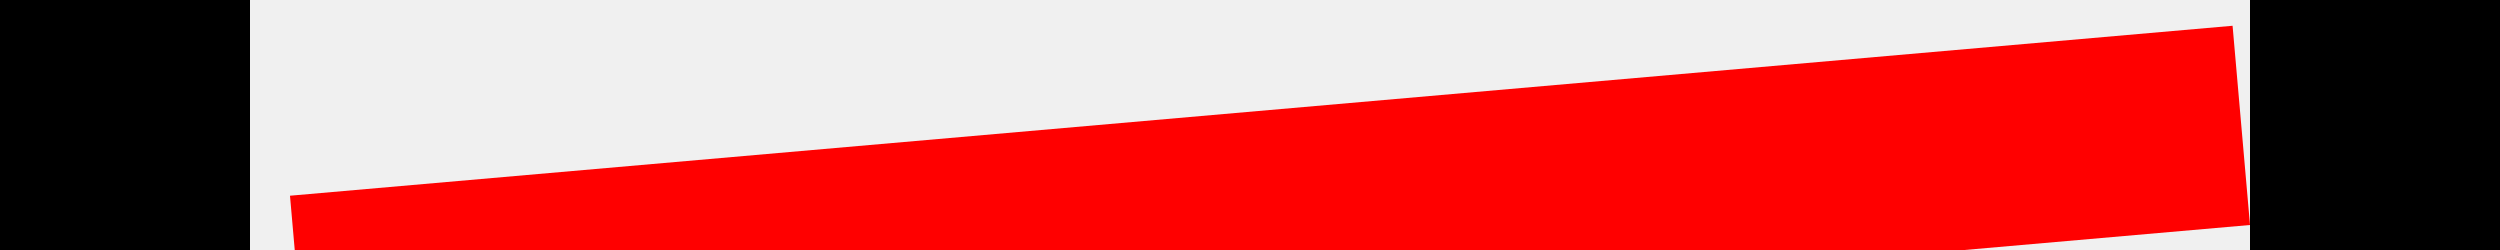
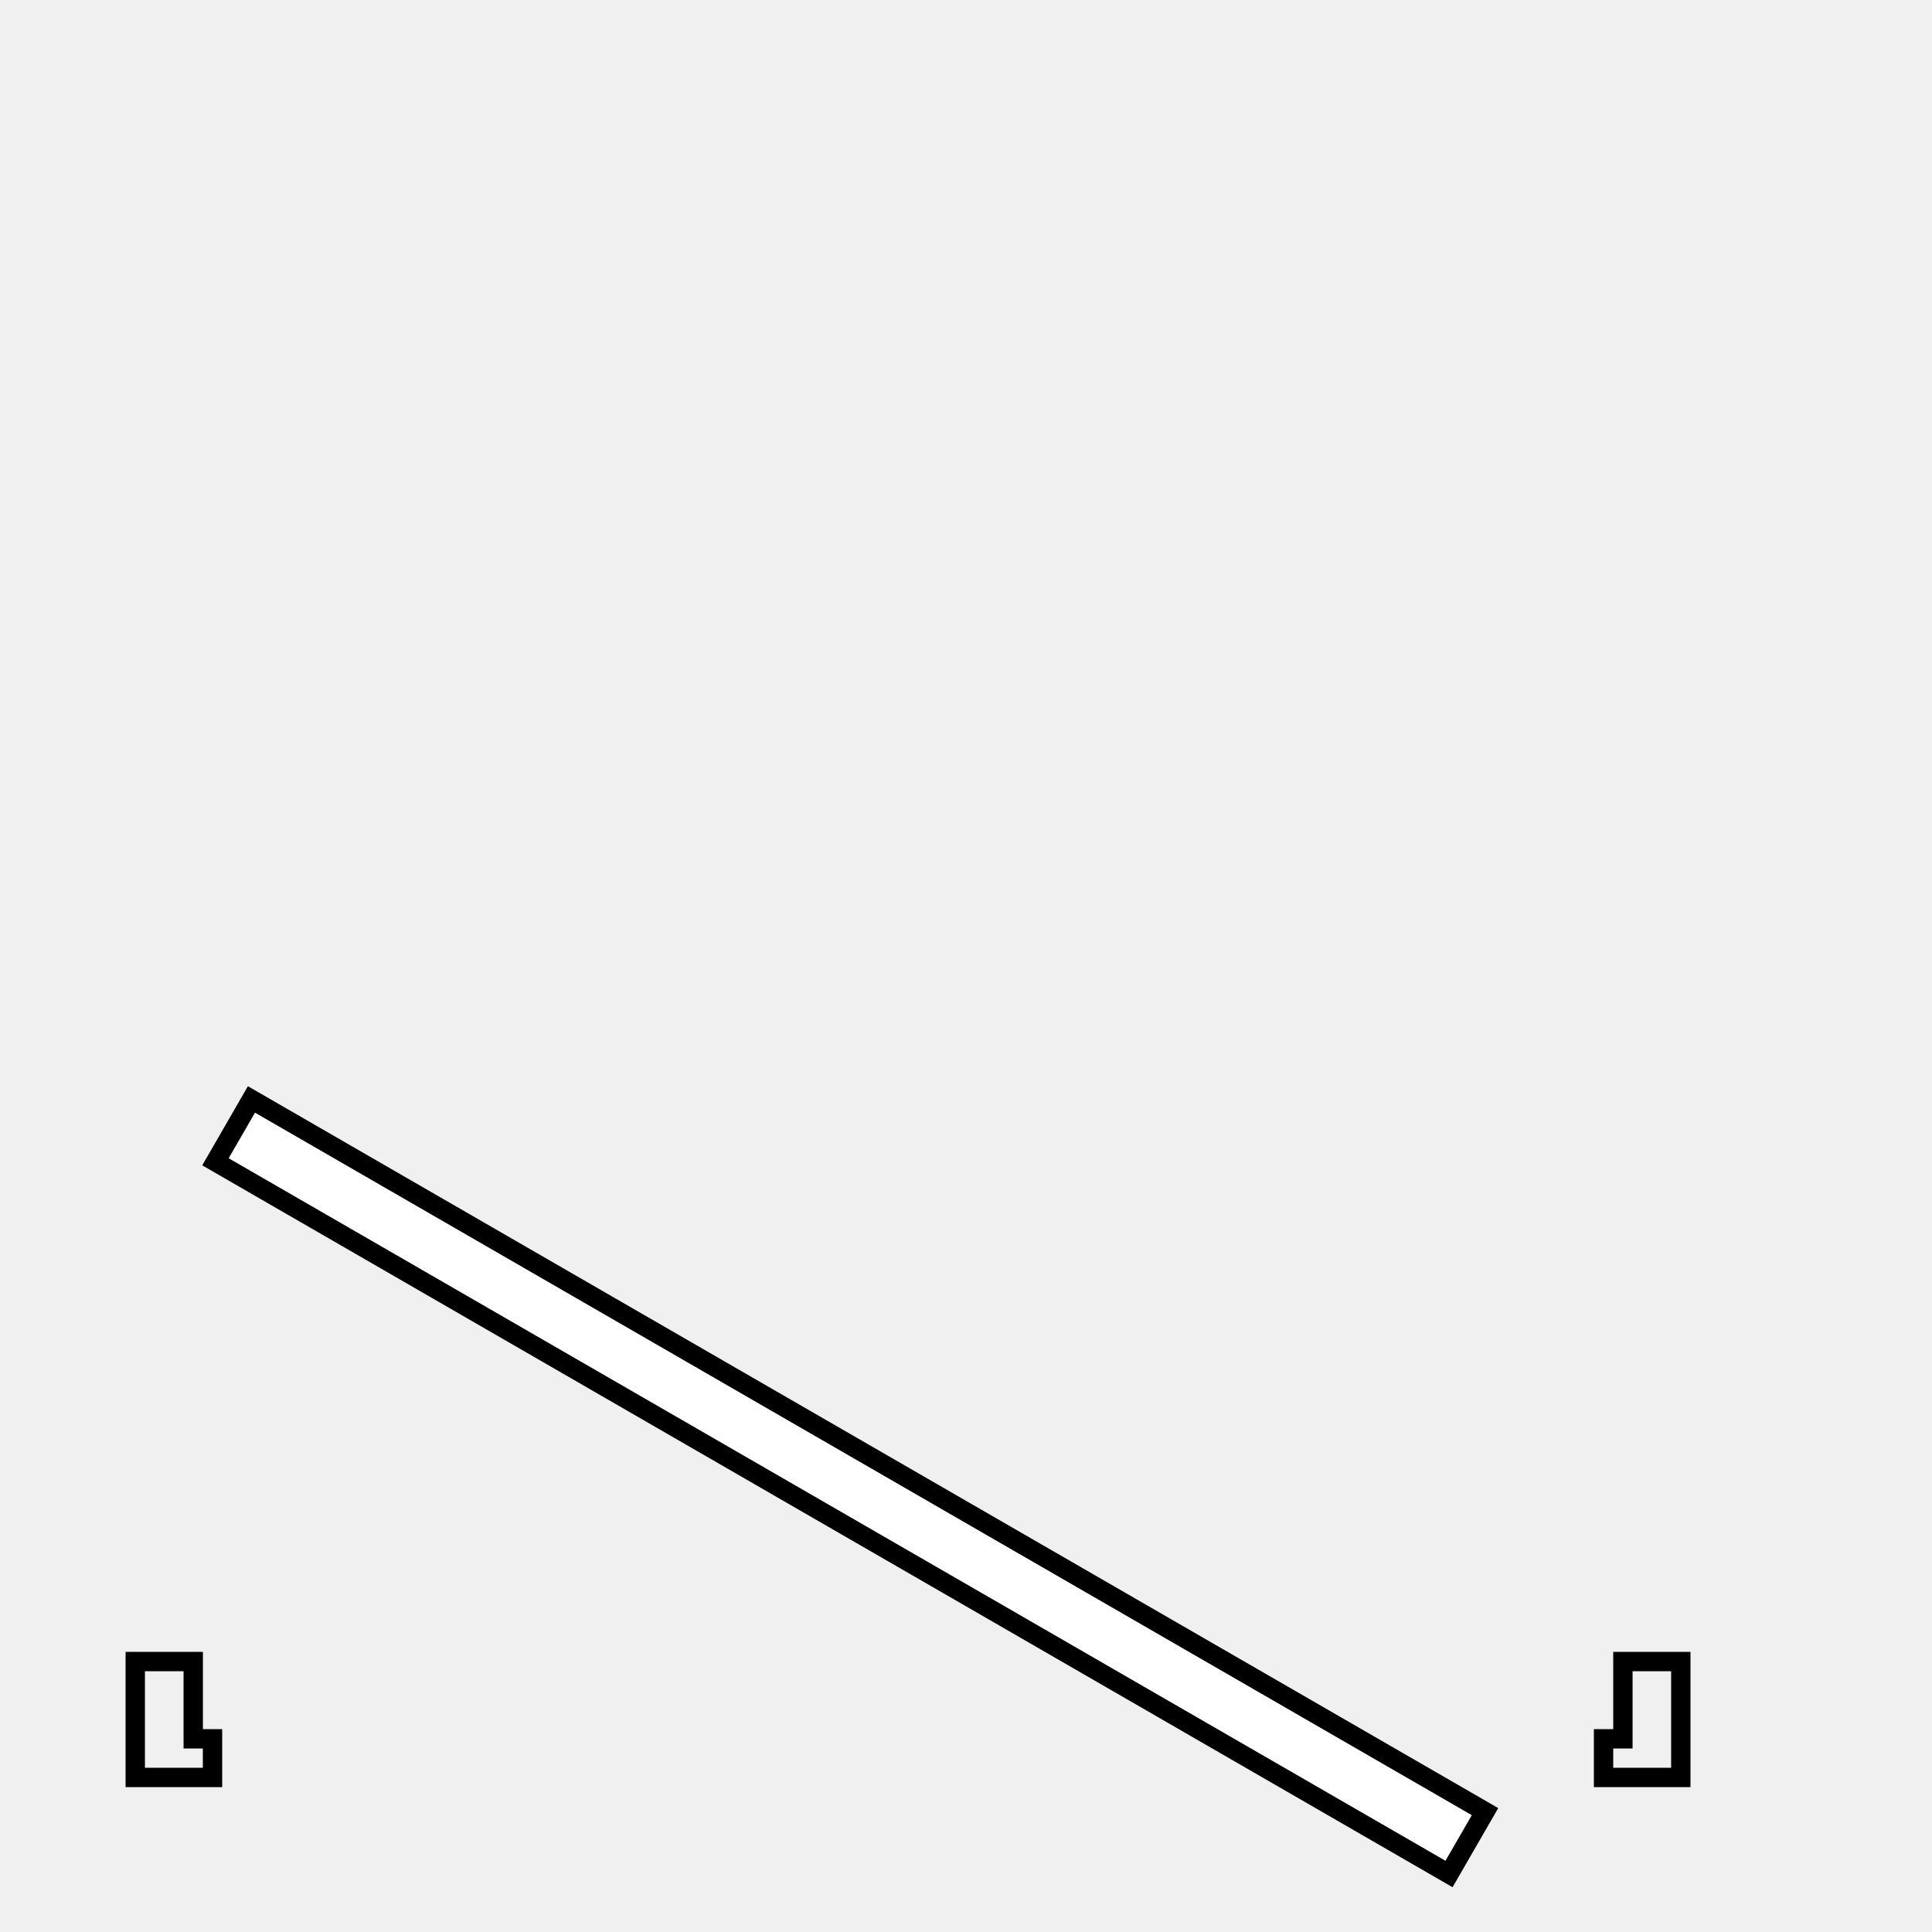
- <svg xmlns="http://www.w3.org/2000/svg" width="100" height="10">
-   <rect width="10" height="10" fill="black" />
-   <rect width="10" height="10" fill="black" x="90" />
-   <g transform="translate(50,0) scale (-1,1) translate(-50,0) translate(10,9) rotate(5)">
-     <rect width="78" height="8" y="-8" fill="red" />
+ <svg xmlns="http://www.w3.org/2000/svg" xmlns:xlink="http://www.w3.org/1999/xlink" id="svg8" version="1.1" viewBox="0 0 100 100" height="100" width="100">
+   <defs id="defs2">
+     <linearGradient id="linearGradient4539">
+       <stop id="stop4535" offset="0" style="stop-color:#00ff00;stop-opacity:0.5;" />
+       <stop id="stop4537" offset="1" style="stop-color:#00ff00;stop-opacity:0" />
+     </linearGradient>
+     <linearGradient gradientUnits="userSpaceOnUse" y2="5291.339" x2="5291.339" y1="188.976" x1="188.976" id="linearGradient4541" xlink:href="#linearGradient4539" />
+     <linearGradient xlink:href="#linearGradient4539" id="linearGradient4561" gradientUnits="userSpaceOnUse" x1="188.976" y1="188.976" x2="5291.339" y2="5291.339" gradientTransform="matrix(1,0,0,1.000172,-2.1257415e-4,-1.29835)" />
+   </defs>
+   <g transform="matrix(3.779528,0,0,3.780177,2.405043,-842.6822)" id="layer1">
+     <rect style="fill:#ffffff;fill-opacity:1;stroke:#000000;stroke-width:0.265;stroke-linecap:round;stroke-miterlimit:4;stroke-dasharray:none;stroke-dashoffset:0;stroke-opacity:1" id="rect870" width="19.506" height="0.986" x="-140.94" y="204.698" transform="matrix(-0.8660626,-0.4999356,-0.5000644,0.8659882,0,0)" />
+     <path style="fill:none;fill-rule:evenodd;stroke:#000000;stroke-width:0.265;stroke-linecap:butt;stroke-linejoin:miter;stroke-miterlimit:4;stroke-dasharray:none;stroke-opacity:1" d="m 21.589,245.672 v 1.058 h -0.265 v 0.529 h 1.058 v -1.587 z" id="path896" />
+     <path style="fill:none;fill-rule:evenodd;stroke:#000000;stroke-width:0.265;stroke-linecap:butt;stroke-linejoin:miter;stroke-miterlimit:4;stroke-dasharray:none;stroke-opacity:1" d="m 2.274,246.73 v 0.529 h -1.058 v -1.587 h 0.794 v 1.058 z" id="path898" />
  </g>
</svg>
